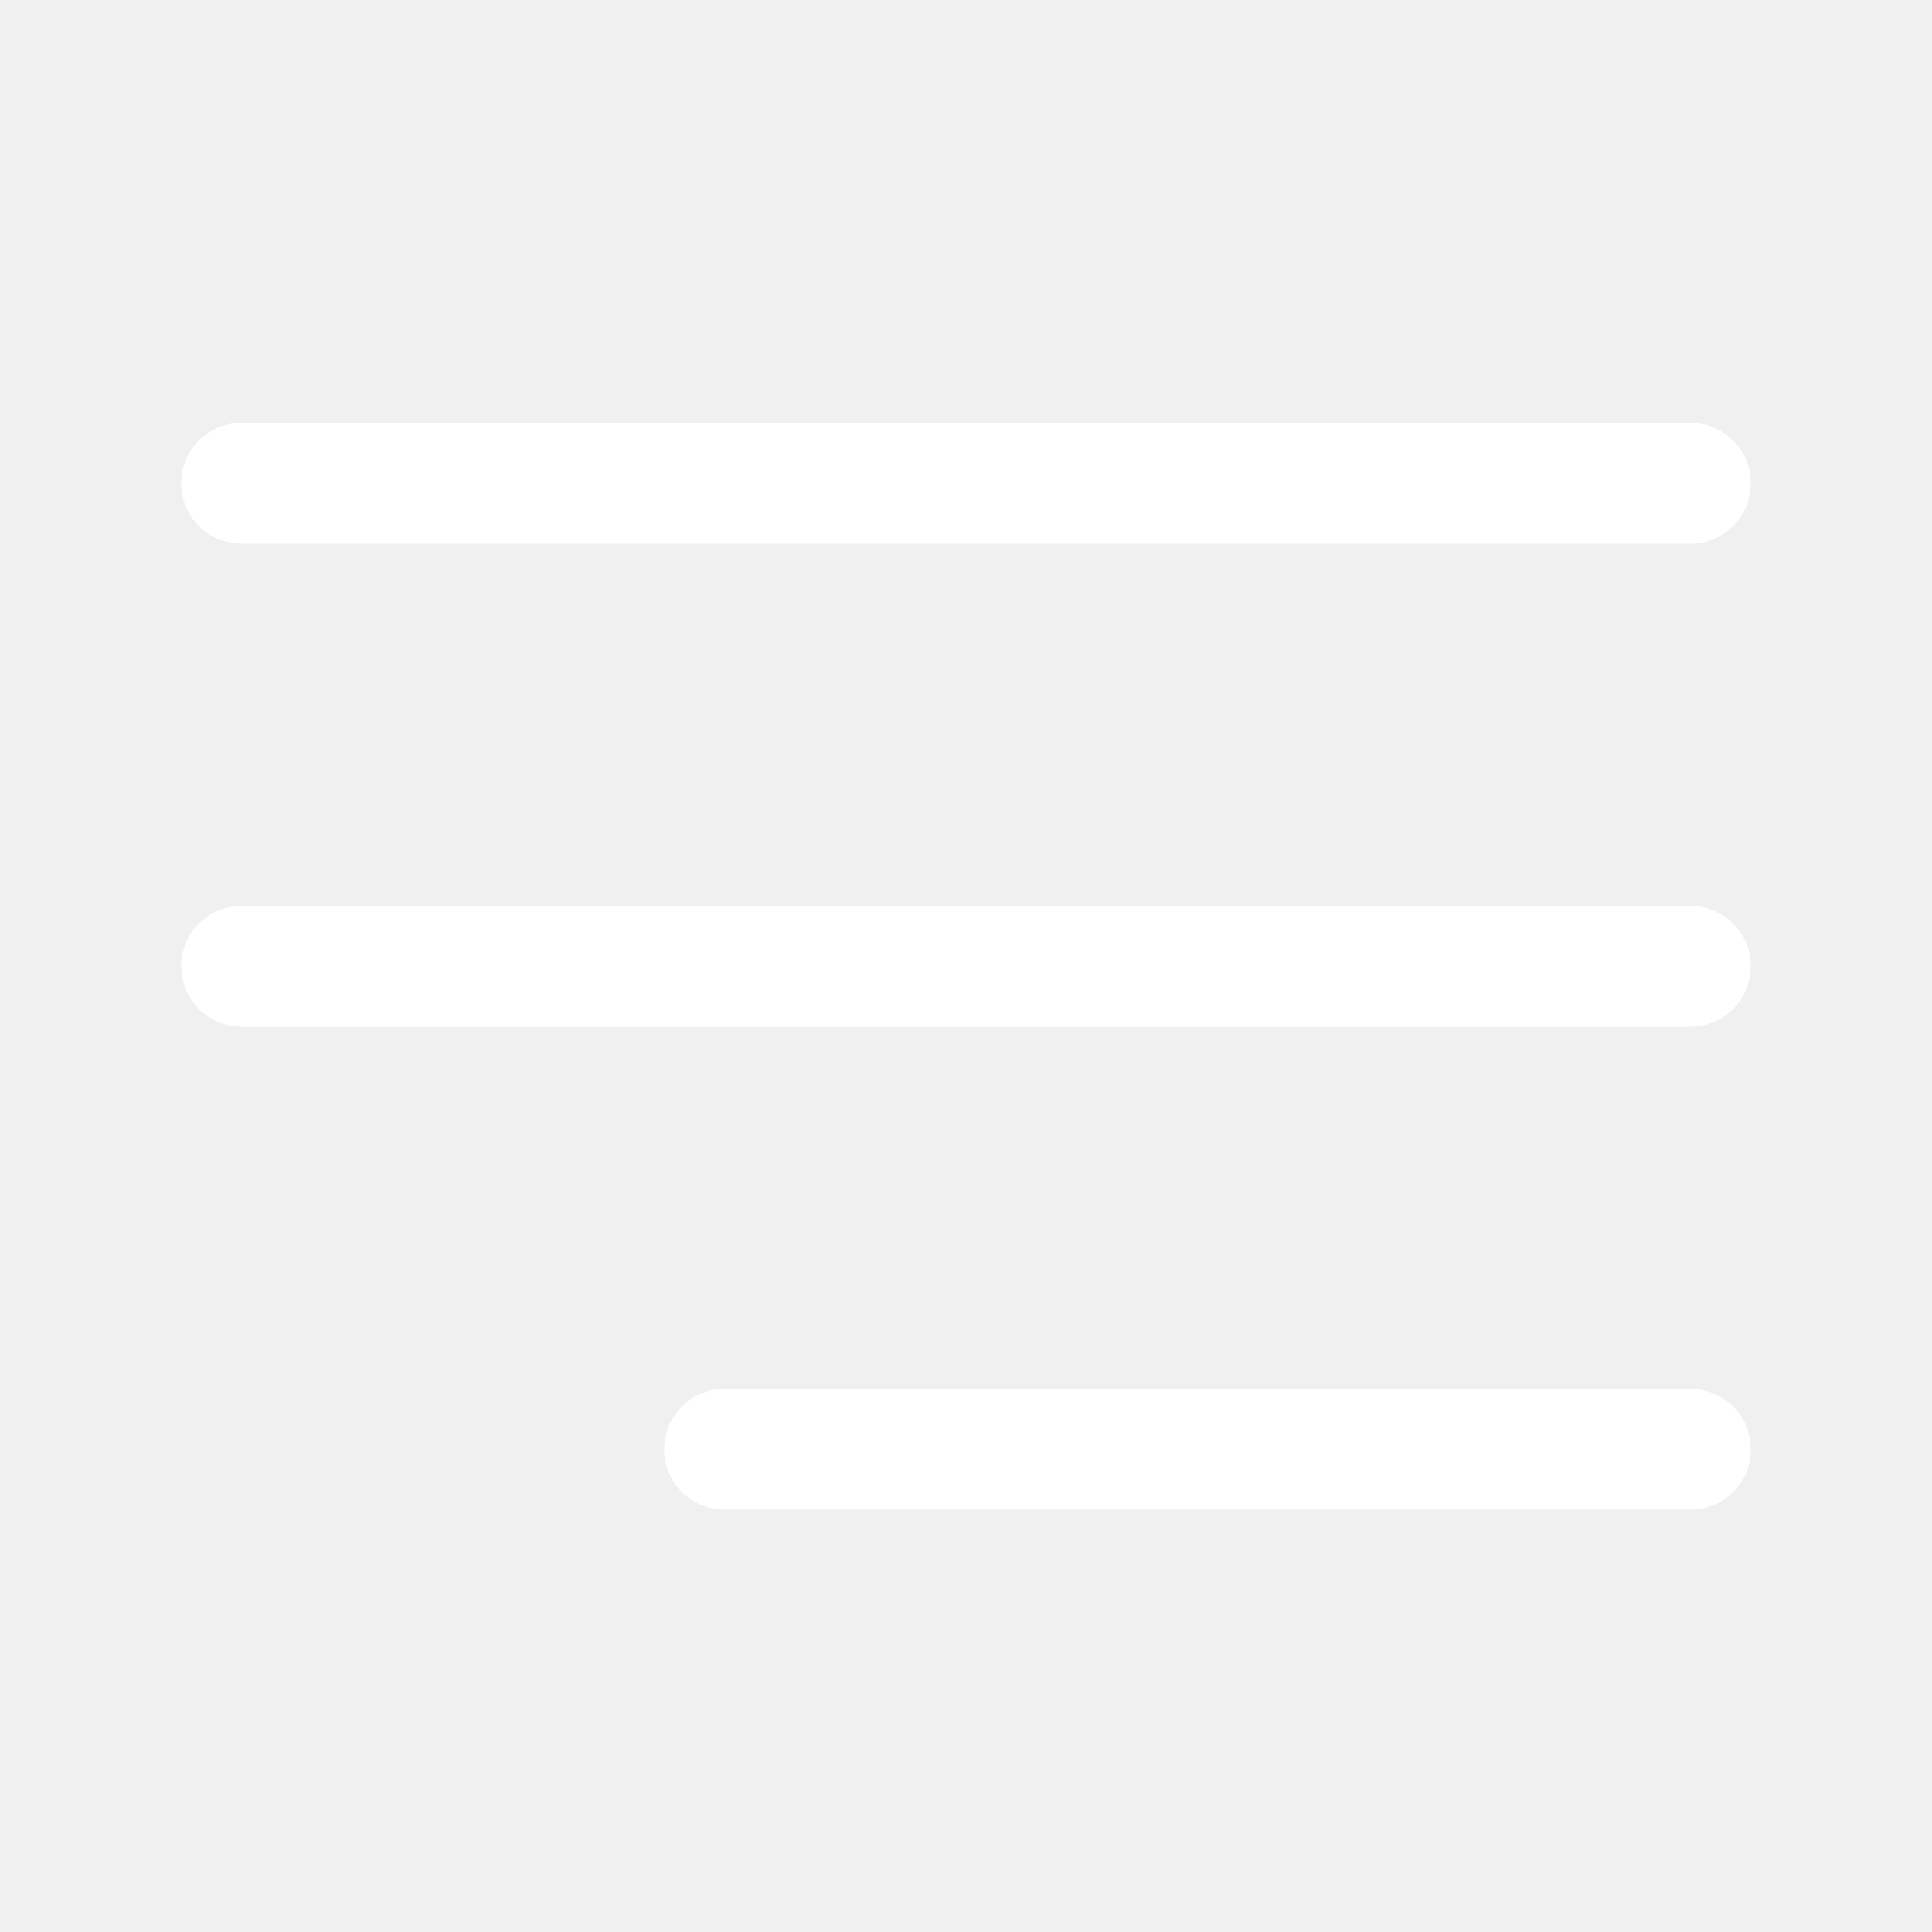
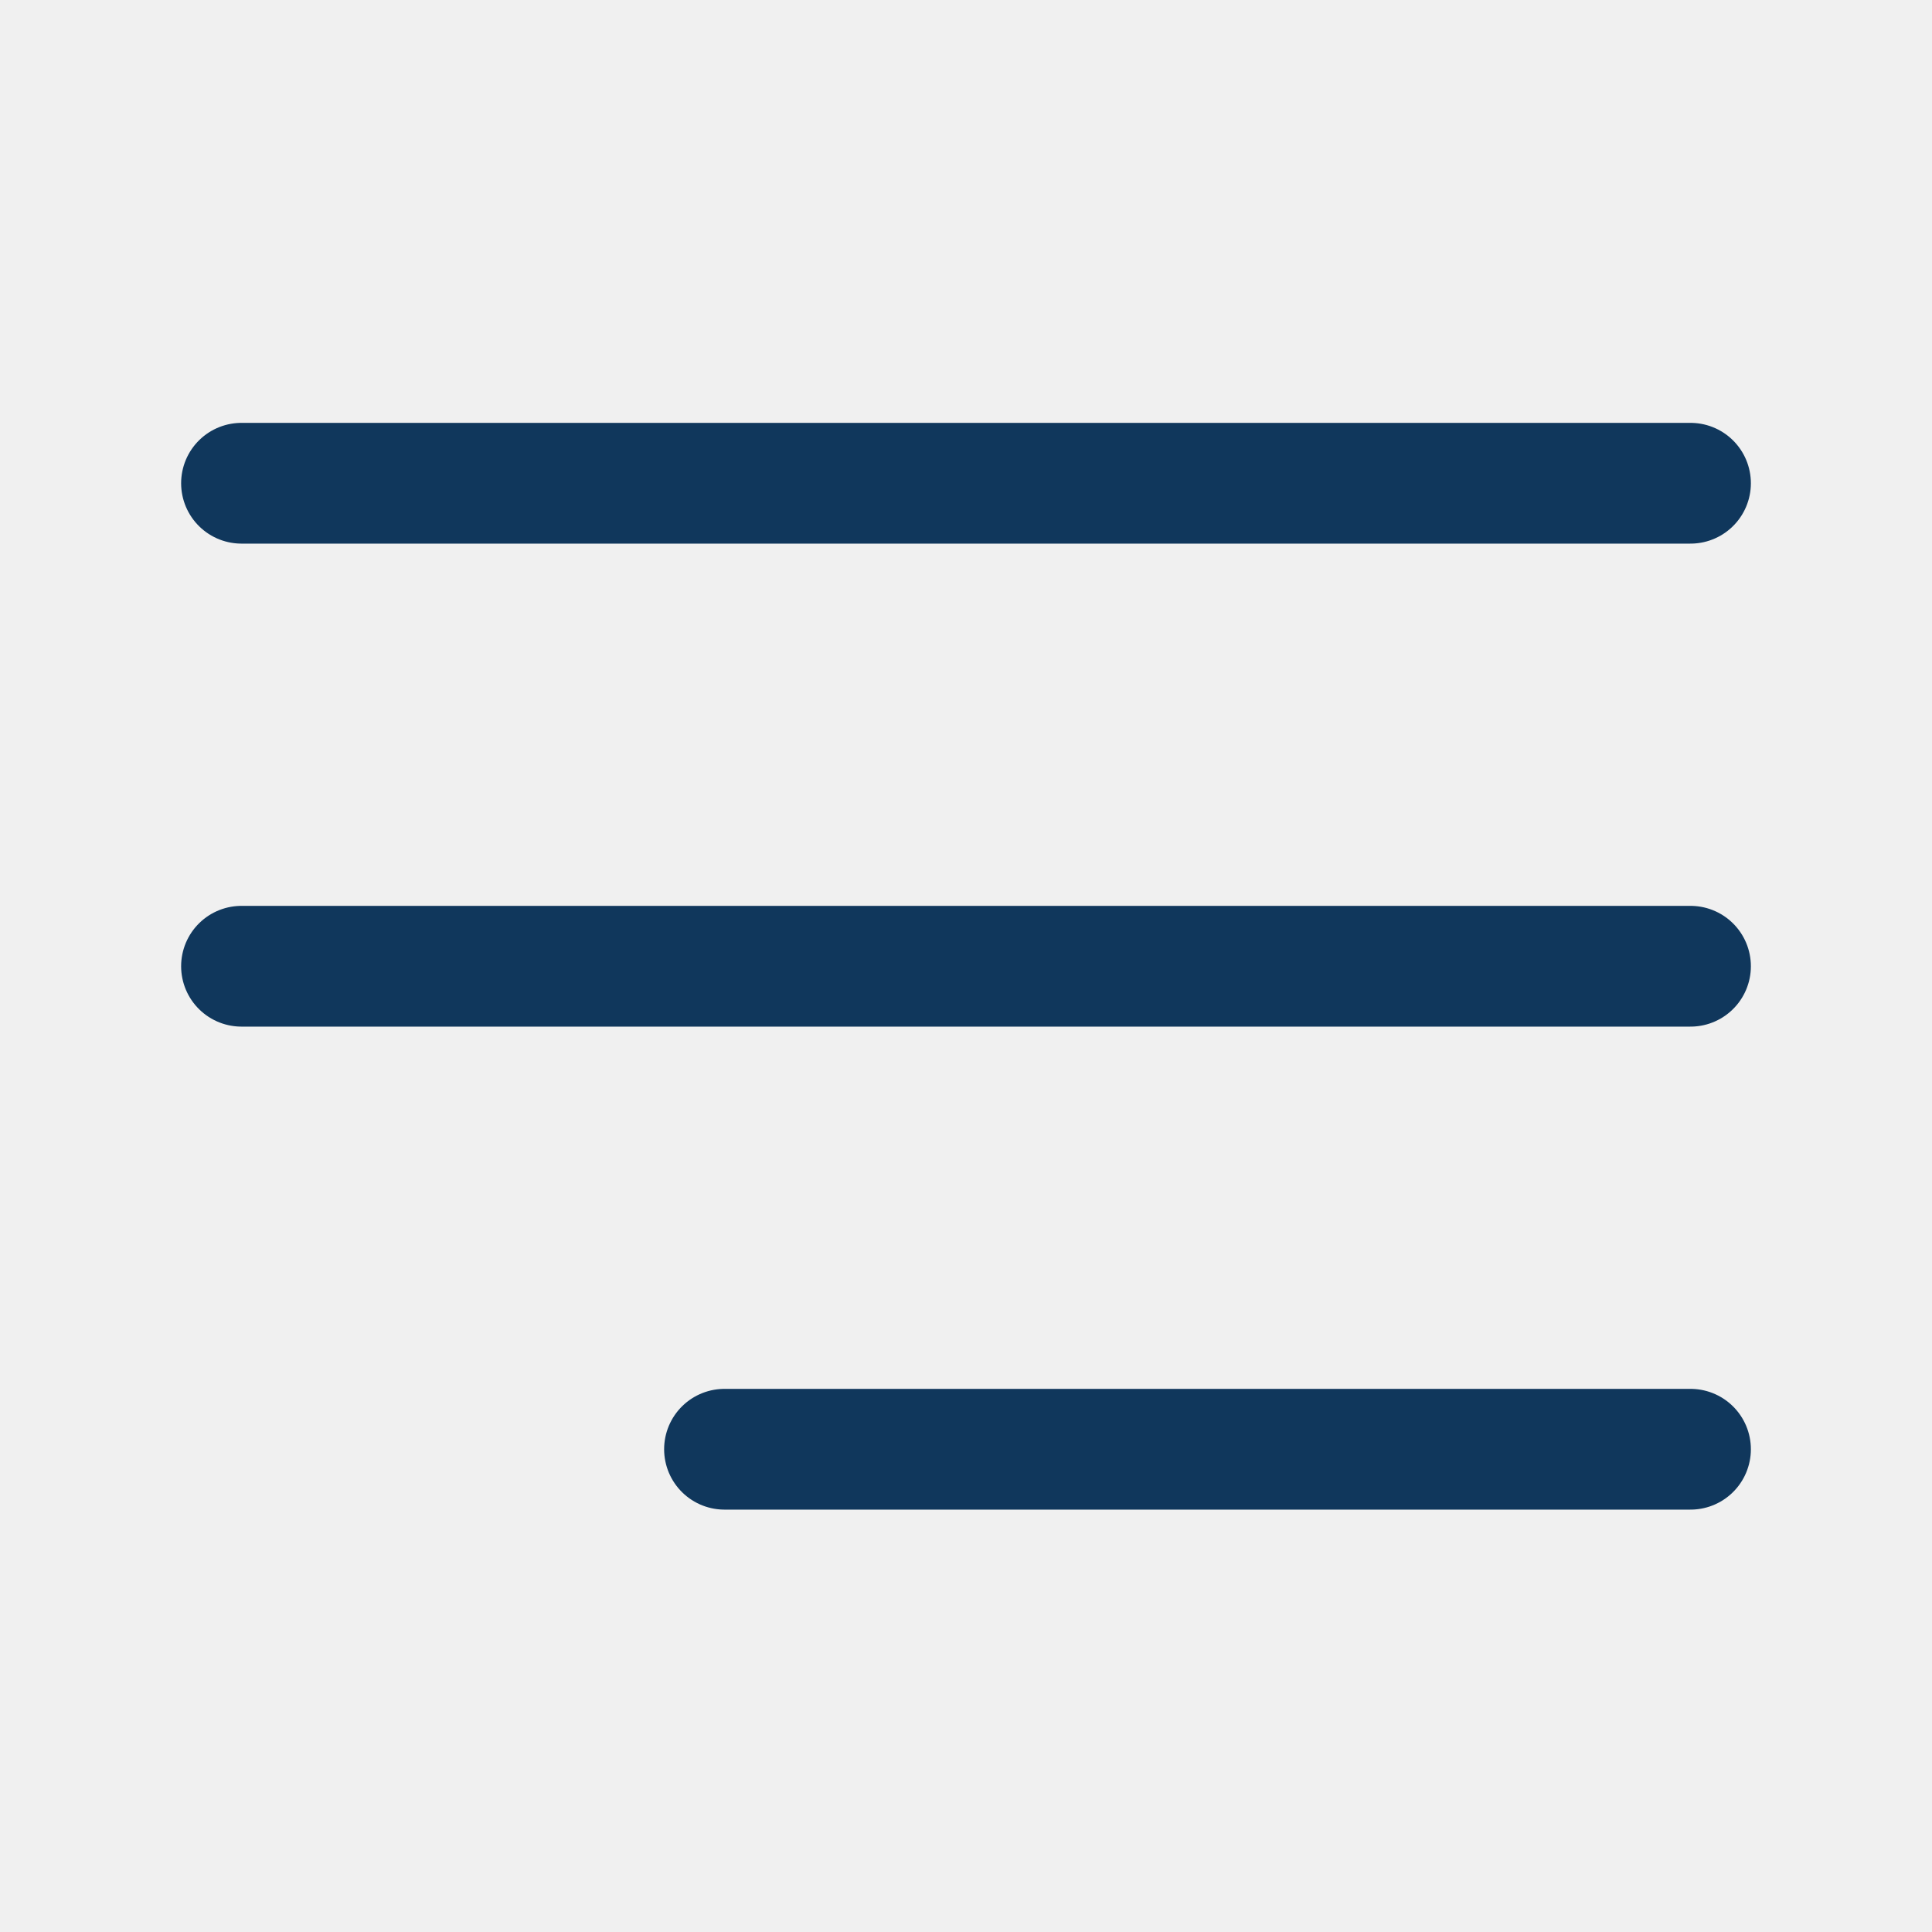
<svg xmlns="http://www.w3.org/2000/svg" width="32" height="32" viewBox="0 0 32 32" fill="none">
-   <path d="M4 16.004H28M4 8.004H28M12 24.004H28" stroke="#ffffff" stroke-width="2" stroke-linecap="round" stroke-linejoin="round" />
+   <path d="M4 16.004H28M4 8.004H28M12 24.004H28" stroke="#10375C" stroke-width="2" stroke-linecap="round" stroke-linejoin="round" />
</svg>
